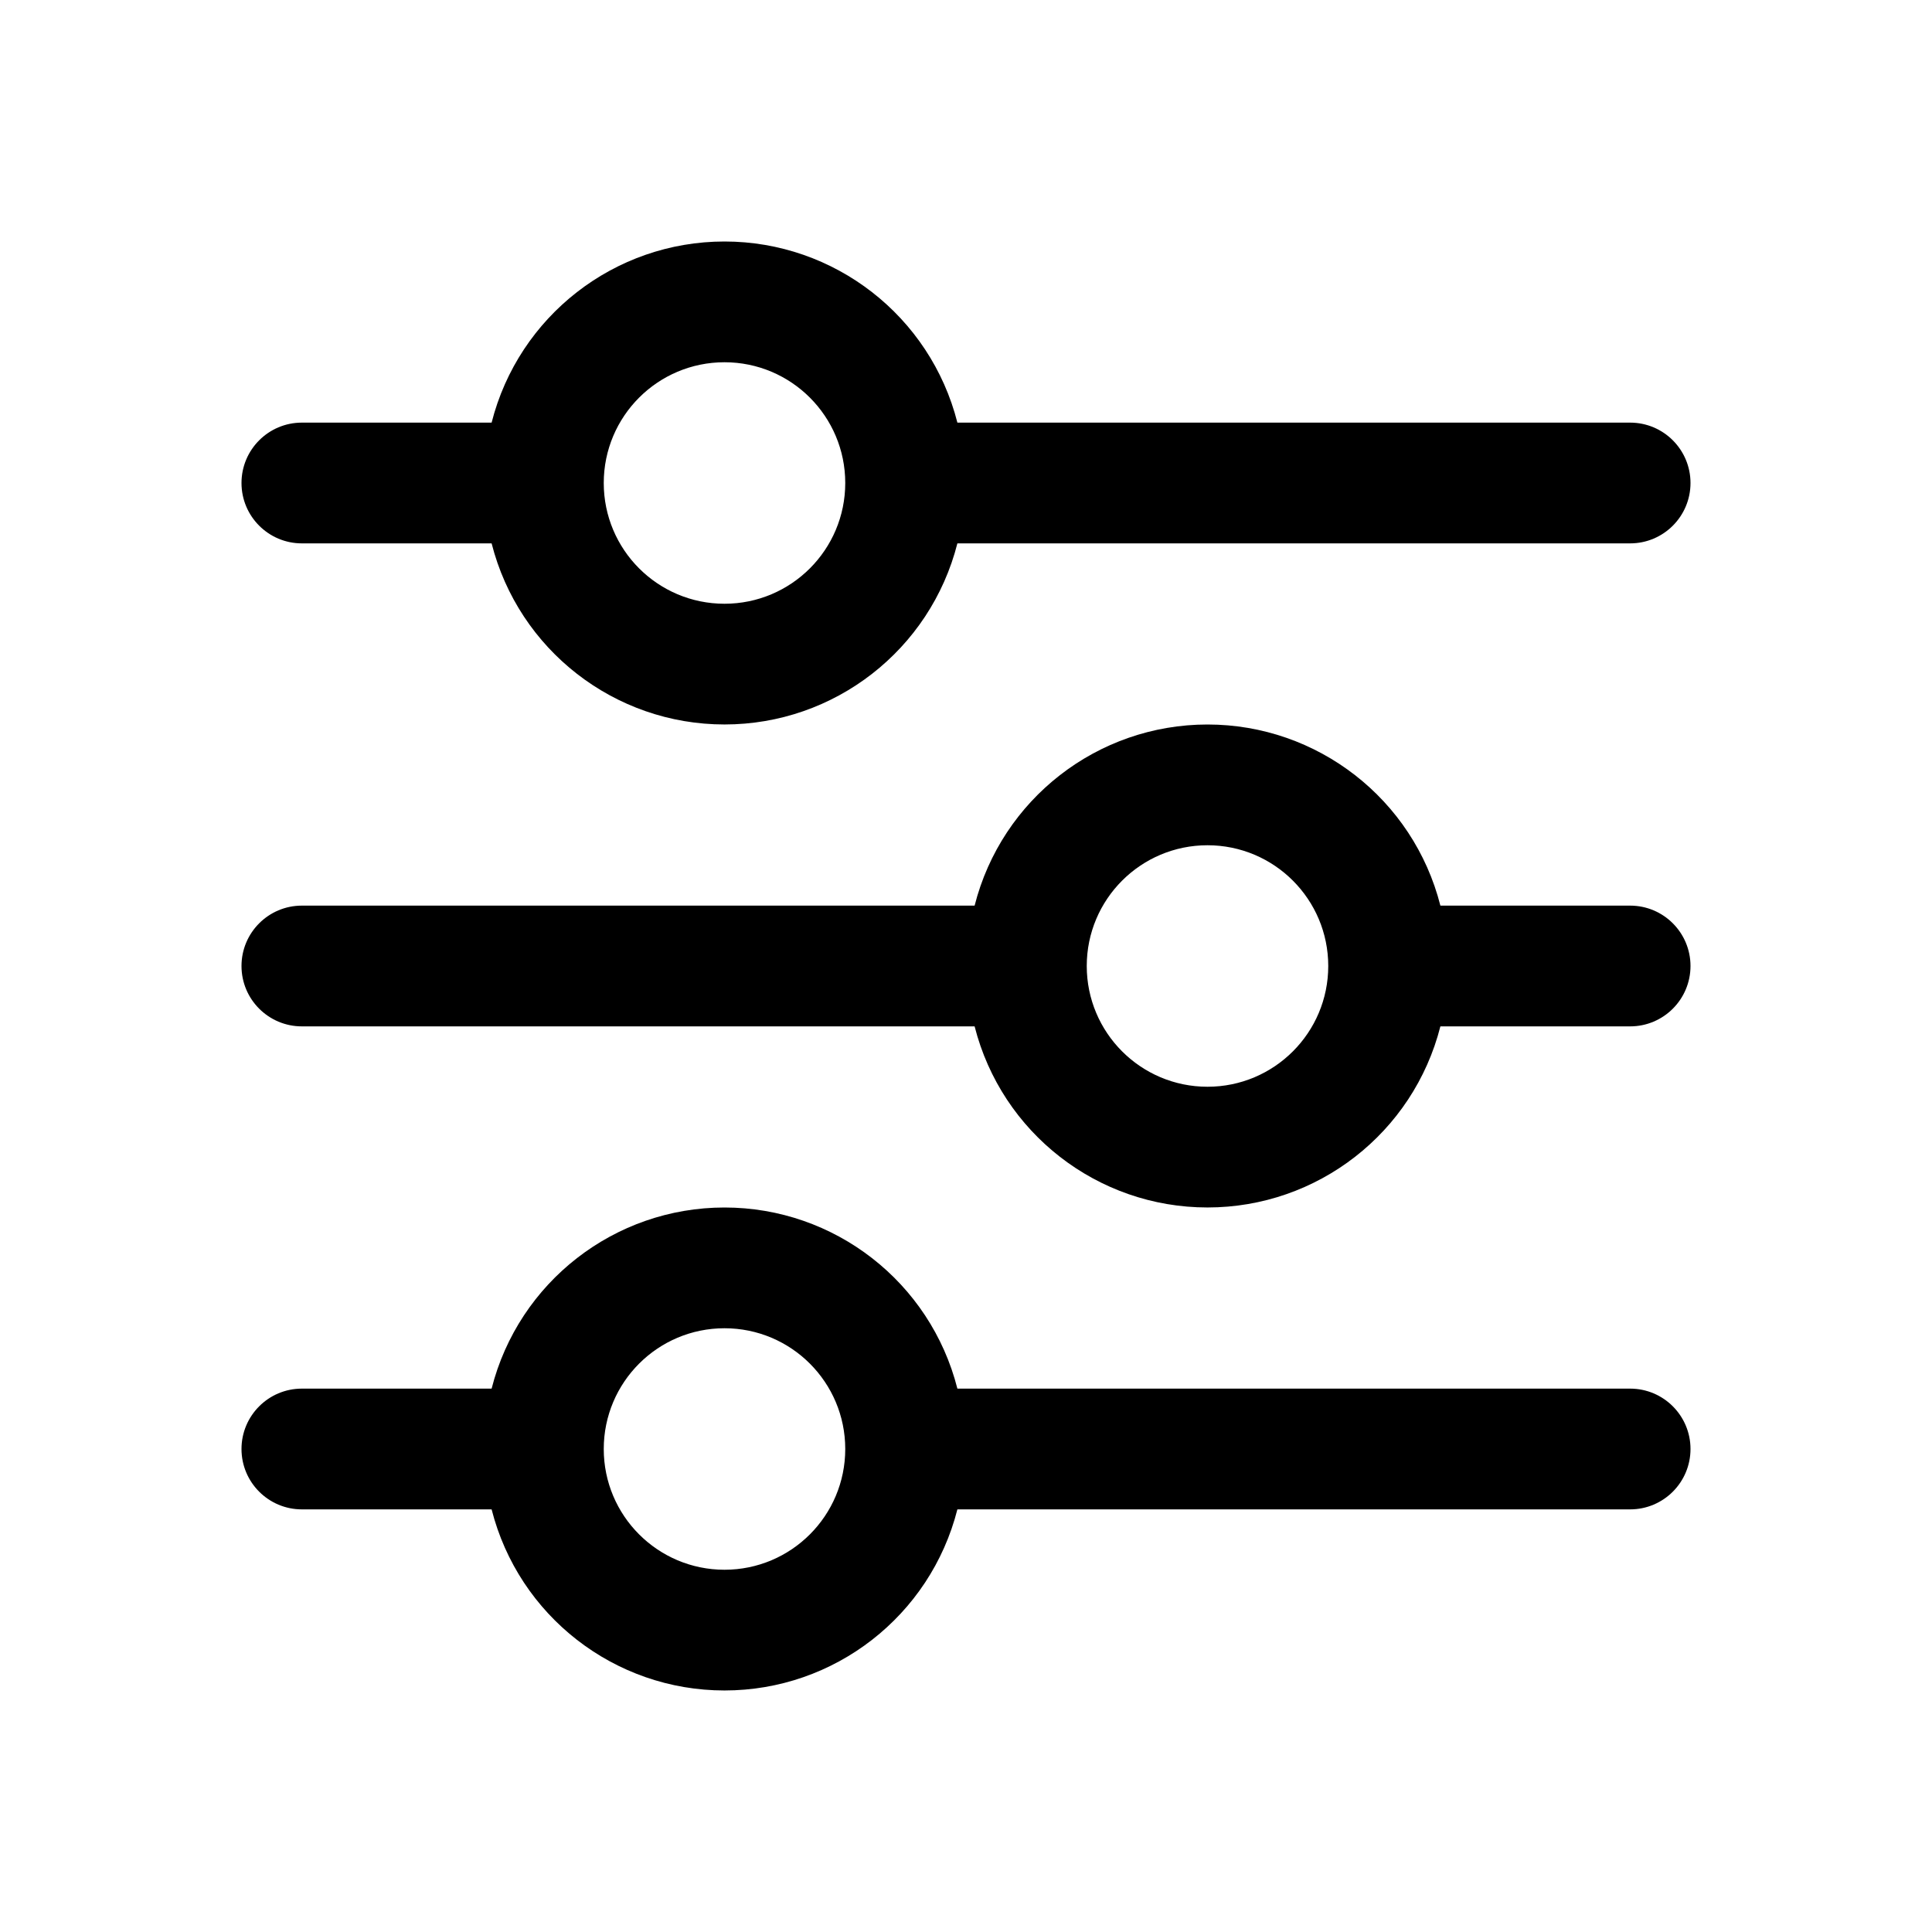
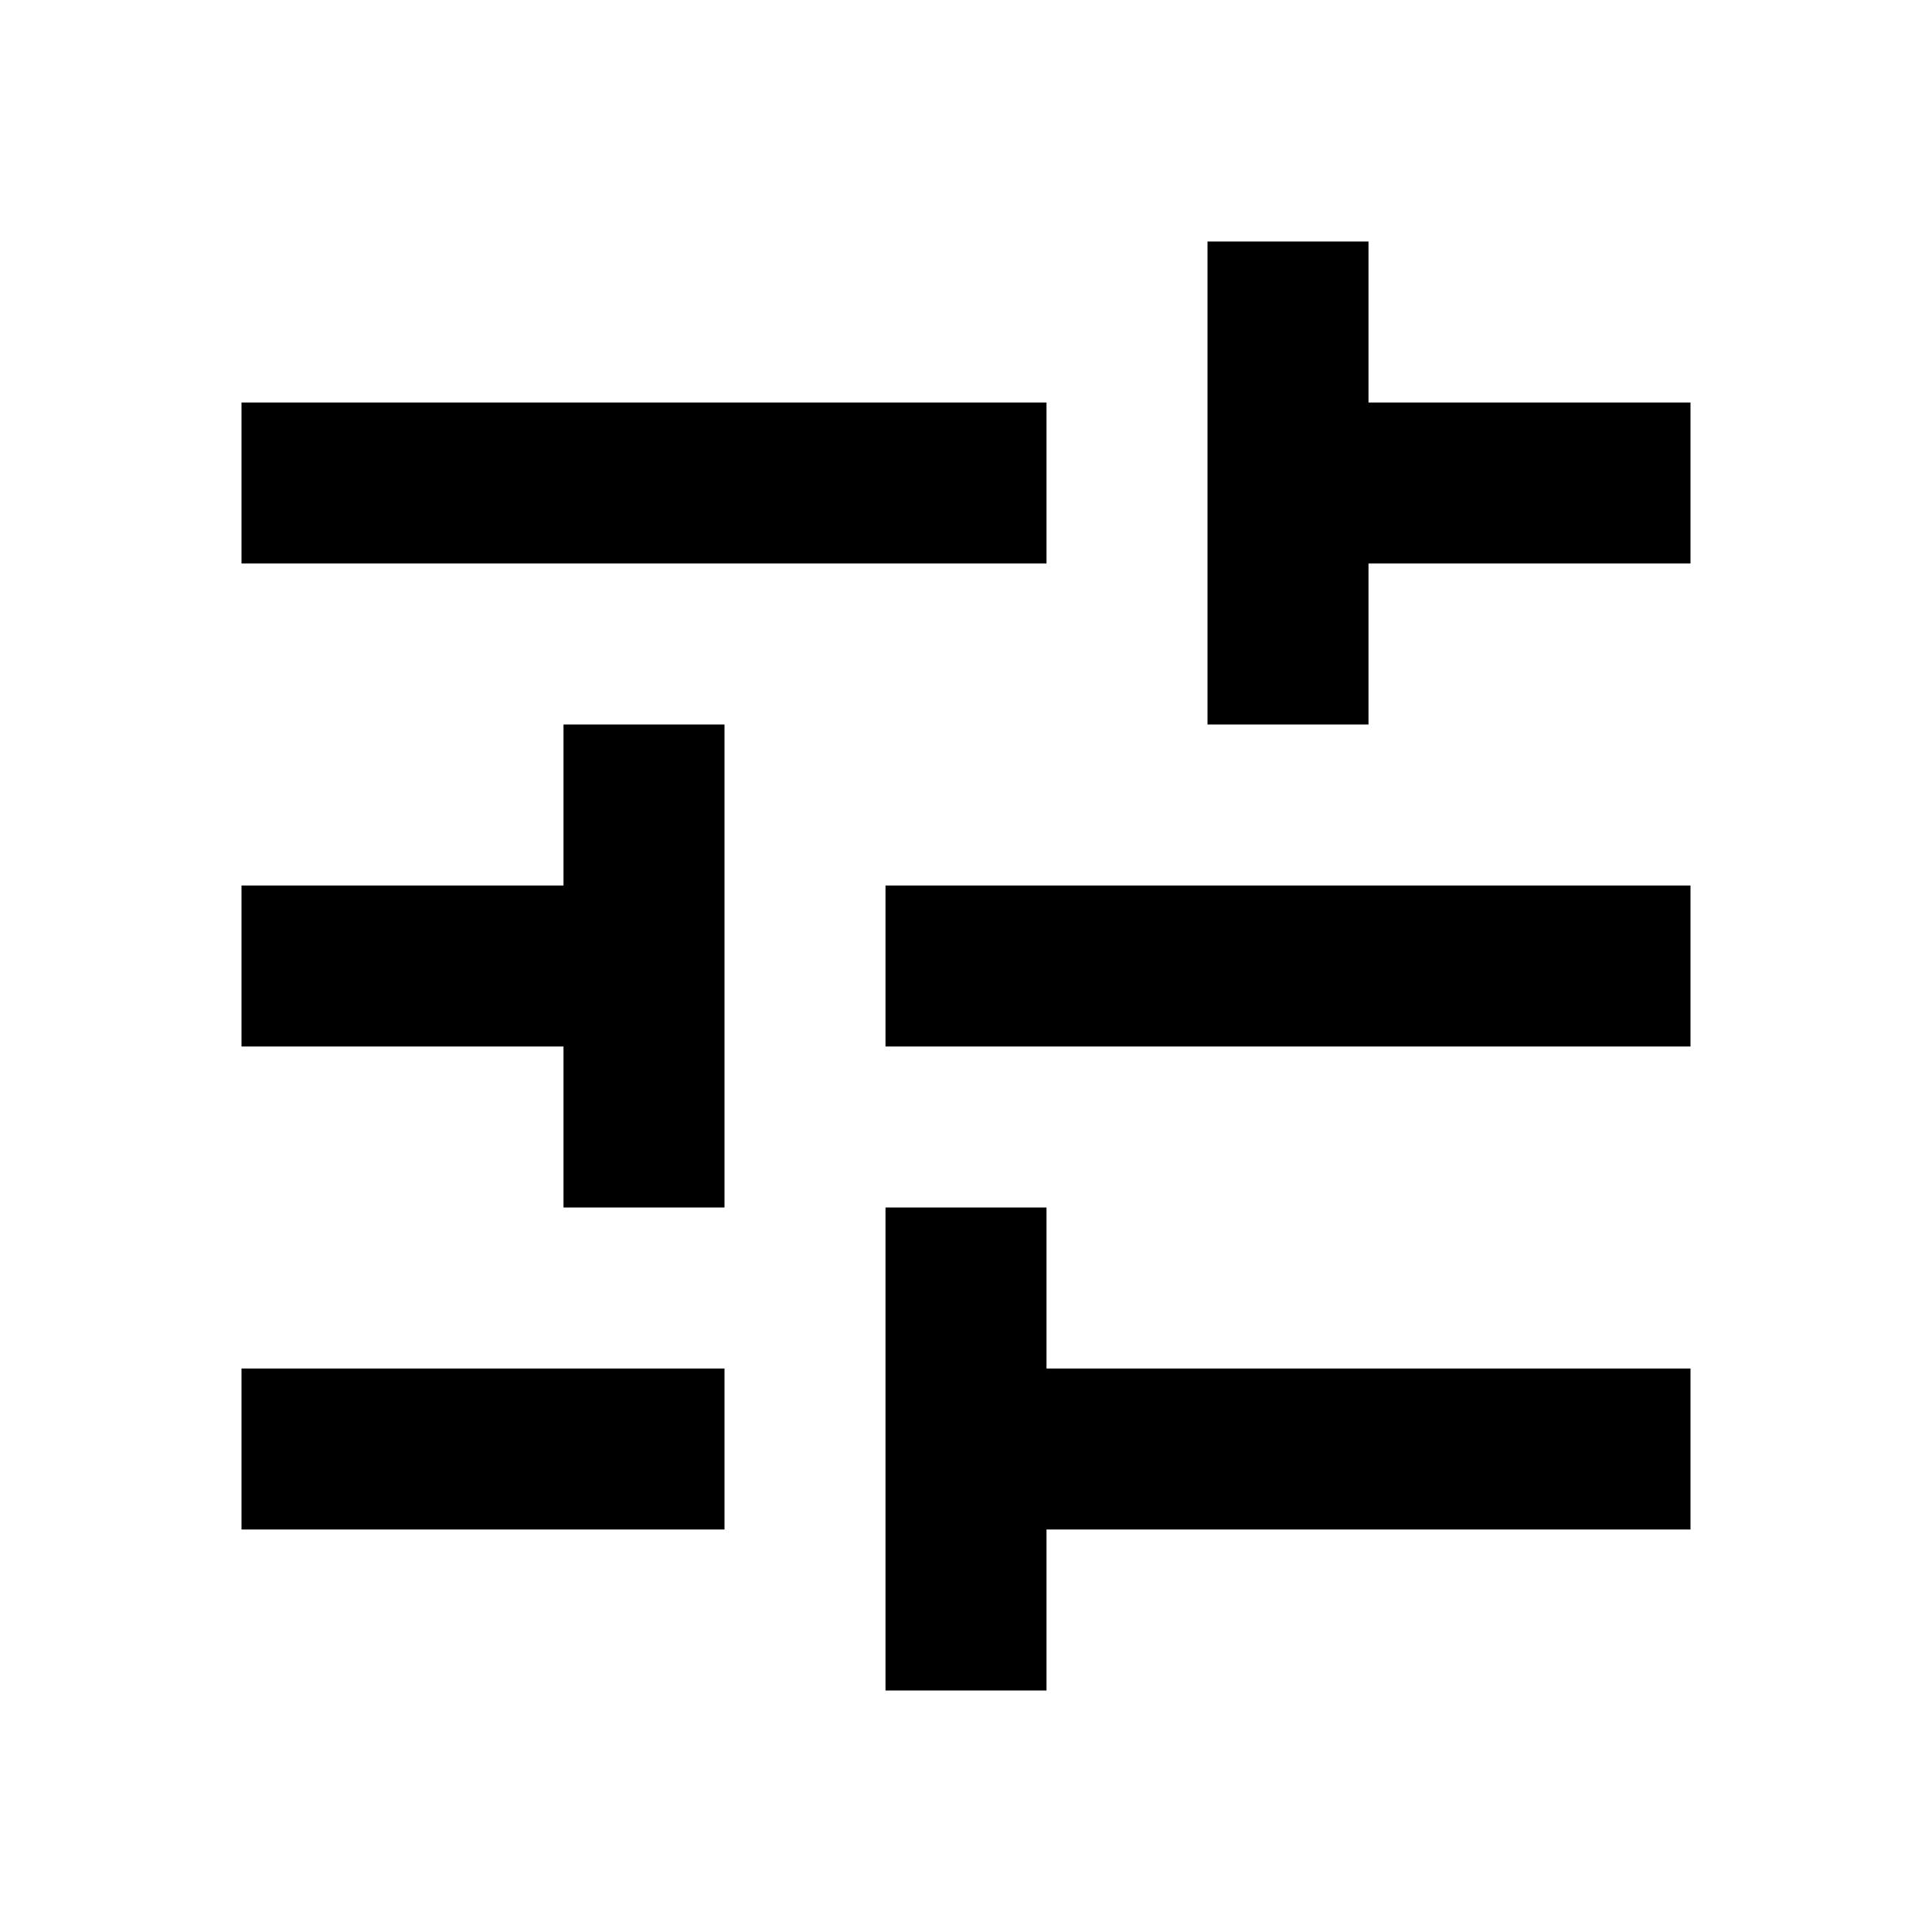
<svg xmlns="http://www.w3.org/2000/svg" width="24" height="24" viewBox="0 0 24 24">
-   <path d="M9 15c1.365 0 2.557.926 2.893 2.25h8.357a.75.75 0 0 1 0 1.5h-8.357a2.985 2.985 0 0 1-5.786 0H3.75a.75.75 0 0 1 0-1.5h2.357A2.985 2.985 0 0 1 9 15Zm0 1.5a1.5 1.5 0 1 0 0 3 1.5 1.5 0 0 0 0-3ZM15 9c1.365 0 2.557.927 2.893 2.25h2.357a.75.75 0 1 1 0 1.5h-2.357a2.985 2.985 0 0 1-5.786 0H3.75a.75.75 0 1 1 0-1.5h8.357A2.985 2.985 0 0 1 15 9Zm0 1.5a1.5 1.5 0 1 0 0 3 1.5 1.5 0 0 0 0-3ZM9 3c1.365 0 2.557.927 2.893 2.25h8.357a.75.75 0 0 1 0 1.5h-8.357a2.985 2.985 0 0 1-5.786 0H3.75a.75.75 0 0 1 0-1.5h2.357A2.985 2.985 0 0 1 9 3Zm0 1.5a1.5 1.5 0 1 0 0 3 1.5 1.5 0 0 0 0-3Z" fill="#000" fill-rule="nonzero" />
+   <path d="M11 21V15H13V17H21V19H13V21H11ZM3 19V17H9V19H3ZM7 15V13H3V11H7V9H9V15H7ZM11 13V11H21V13H11ZM15 9V3H17V5H21V7H17V9H15ZM3 7V5H13V7H3Z" fill="#000" />
</svg>
